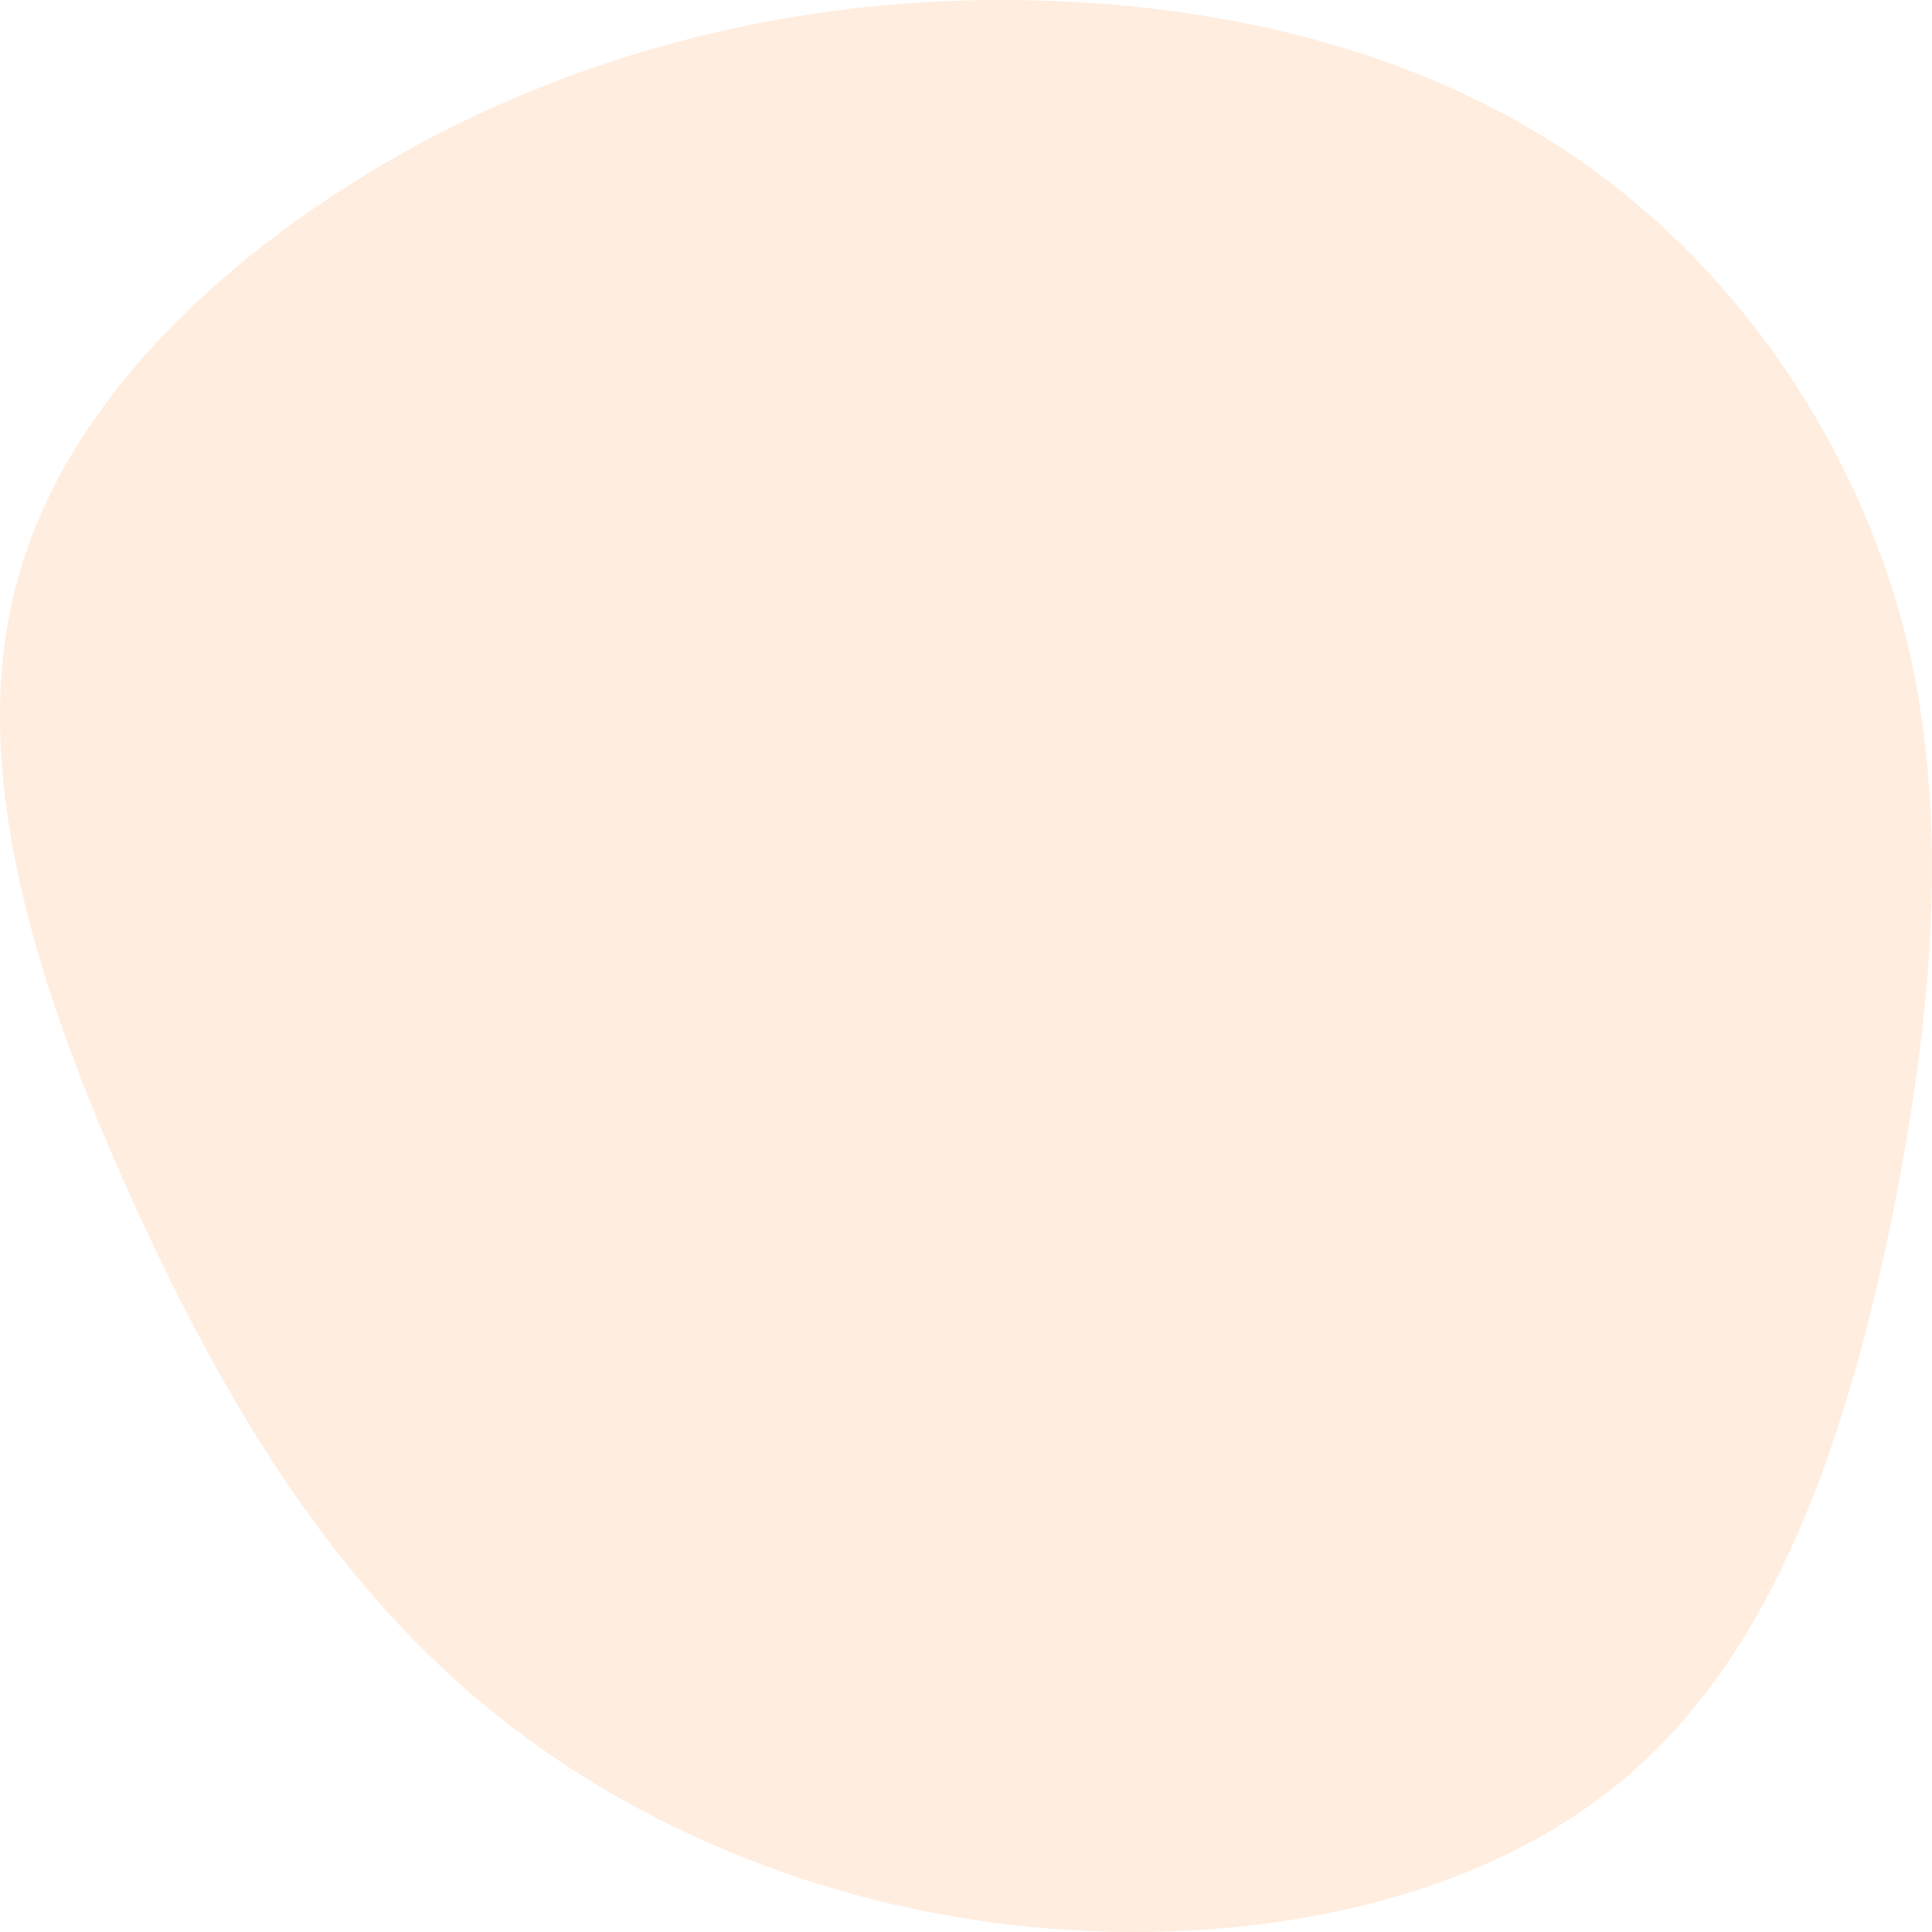
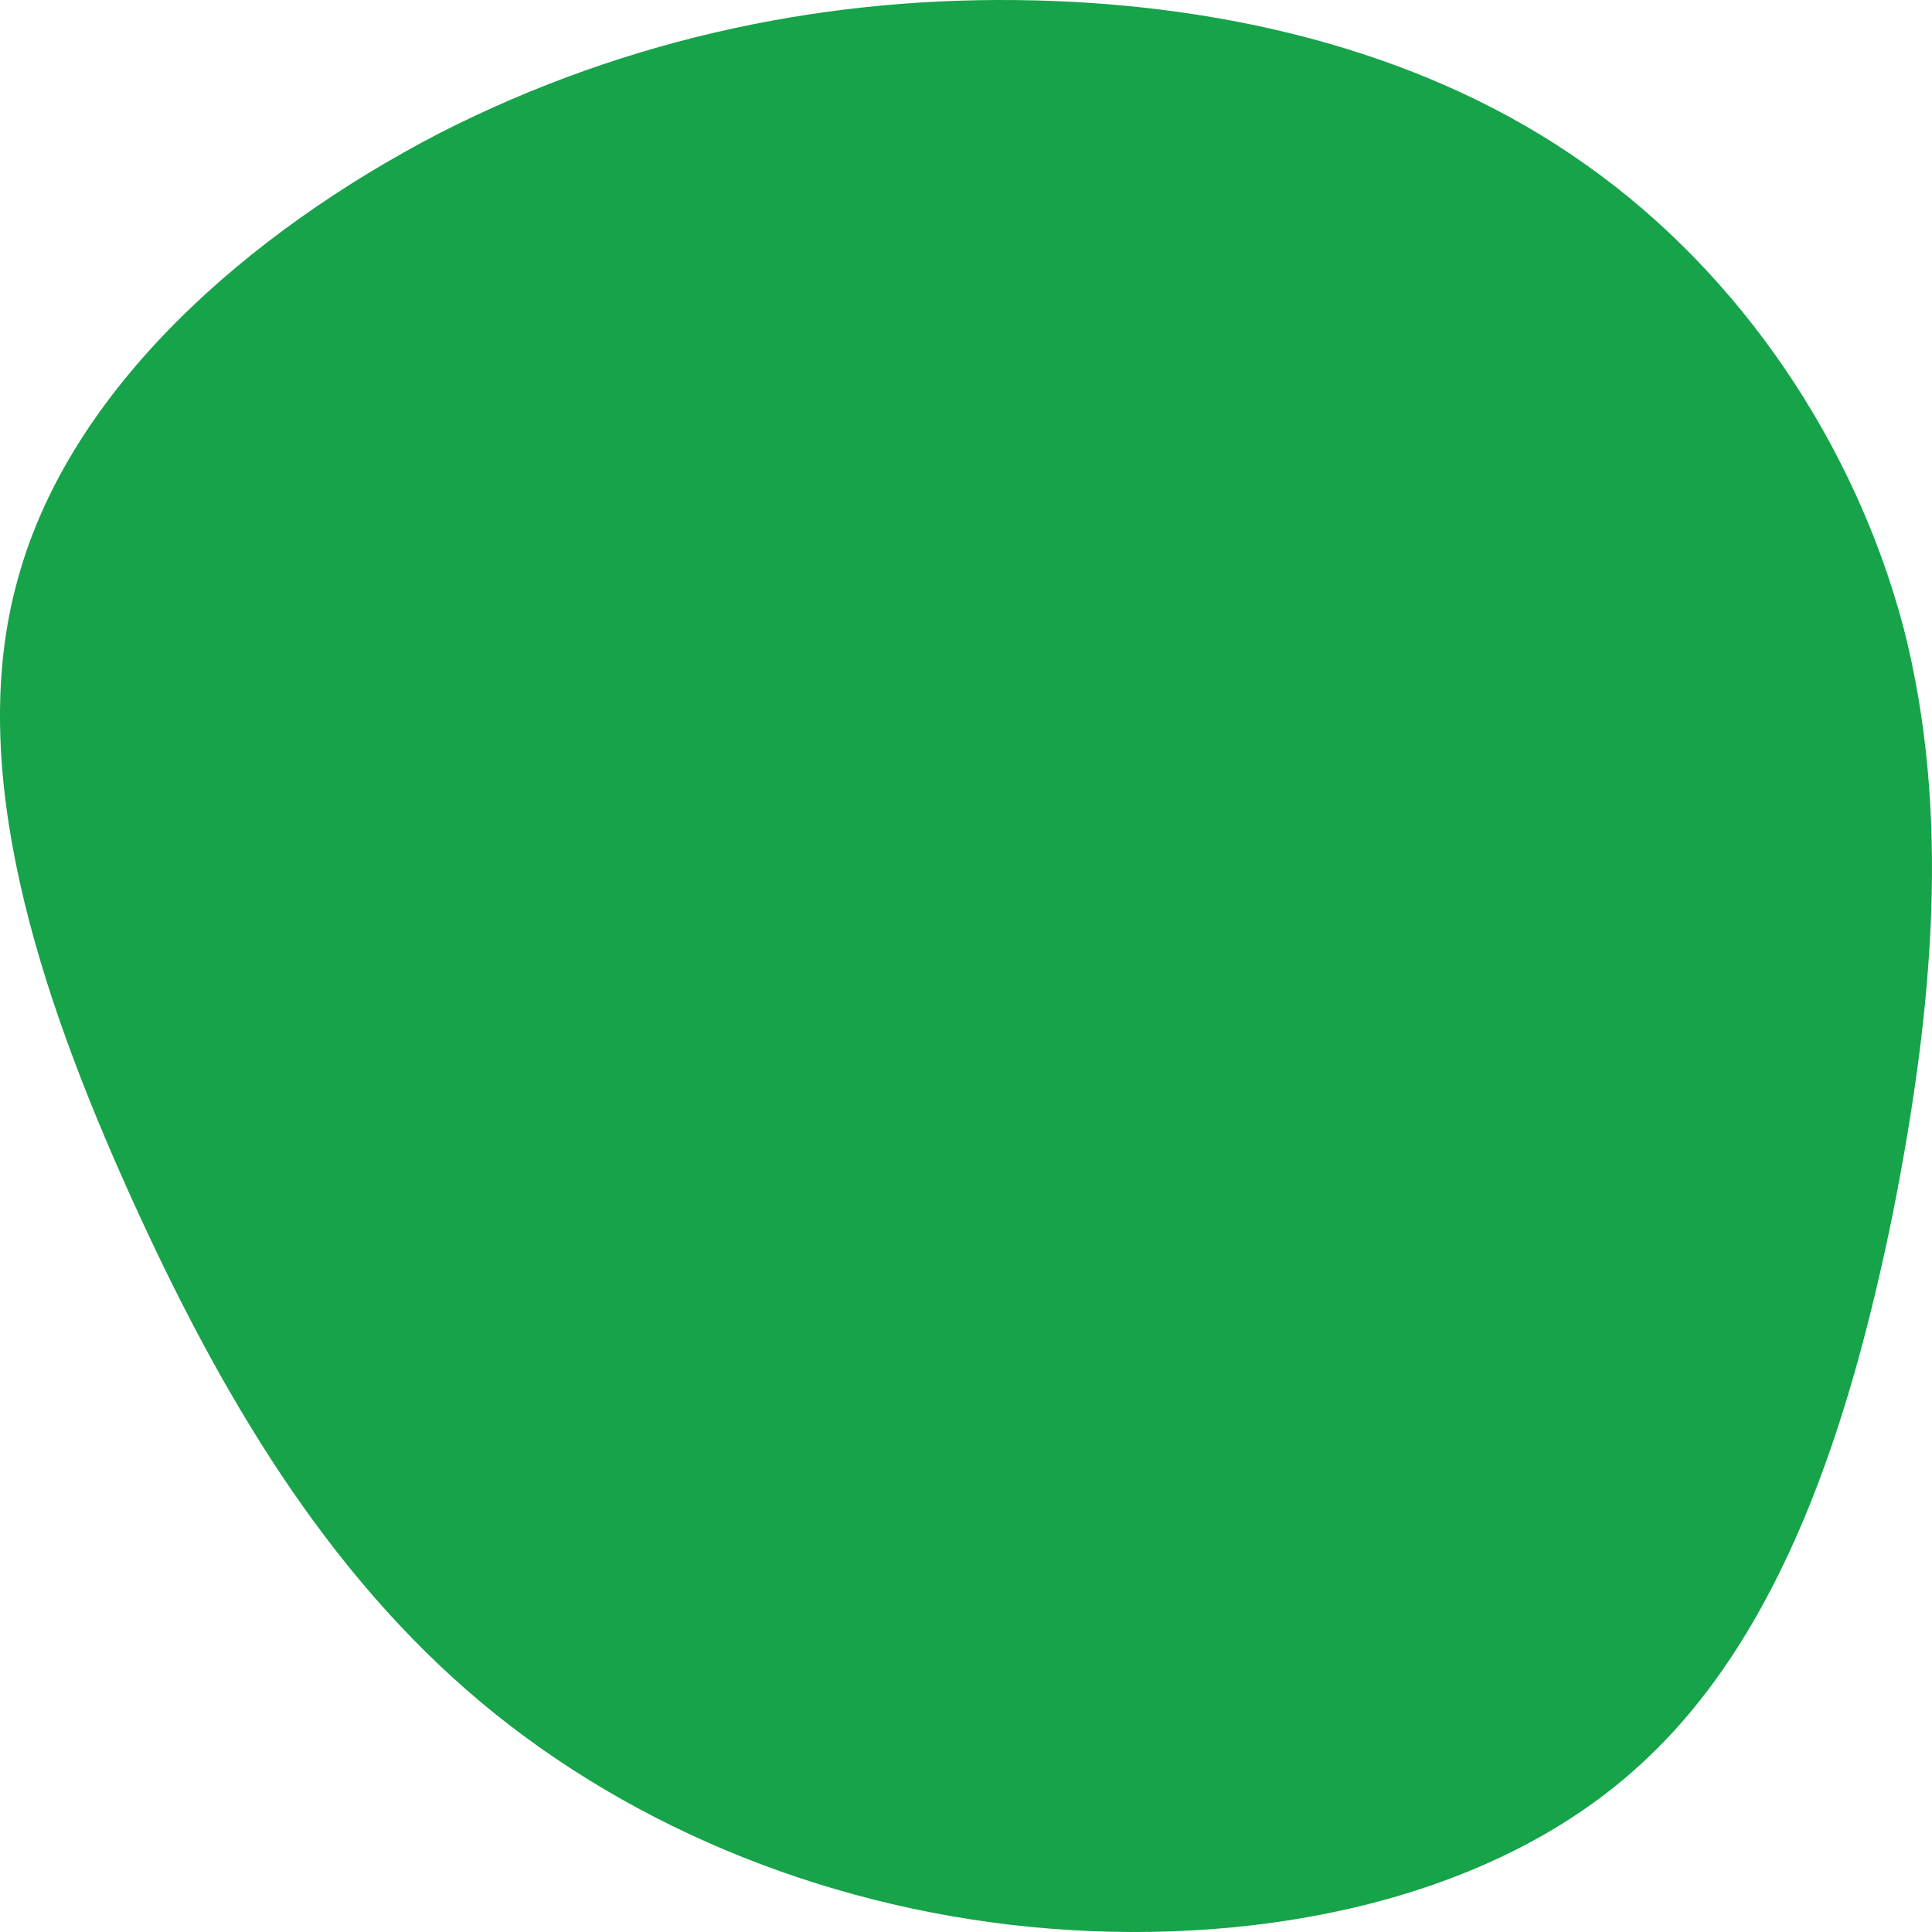
<svg xmlns="http://www.w3.org/2000/svg" width="505" height="505" viewBox="0 0 505 505" fill="none">
-   <path d="M414.573 43.078C455.283 71.834 484.948 116.39 497.571 164.106C509.879 212.137 505.461 263.329 494.731 317.365C483.686 371.401 466.013 427.965 427.827 462.093C389.642 496.537 330.312 508.545 274.454 504.121C218.595 499.697 165.893 478.525 125.814 445.029C85.419 411.217 57.648 364.765 33.979 312.309C10.31 259.853 -9.256 201.077 4.629 151.466C18.2 101.538 64.906 60.774 114.768 34.862C164.946 9.266 217.964 -1.162 270.351 0.102C322.738 1.366 374.178 14.322 414.573 43.078Z" fill="#FFEDDF" />
+   <path d="M414.573 43.078C455.283 71.834 484.948 116.39 497.571 164.106C509.879 212.137 505.461 263.329 494.731 317.365C483.686 371.401 466.013 427.965 427.827 462.093C389.642 496.537 330.312 508.545 274.454 504.121C218.595 499.697 165.893 478.525 125.814 445.029C85.419 411.217 57.648 364.765 33.979 312.309C10.31 259.853 -9.256 201.077 4.629 151.466C18.2 101.538 64.906 60.774 114.768 34.862C164.946 9.266 217.964 -1.162 270.351 0.102C322.738 1.366 374.178 14.322 414.573 43.078Z" fill="#16a34a" />
</svg>
